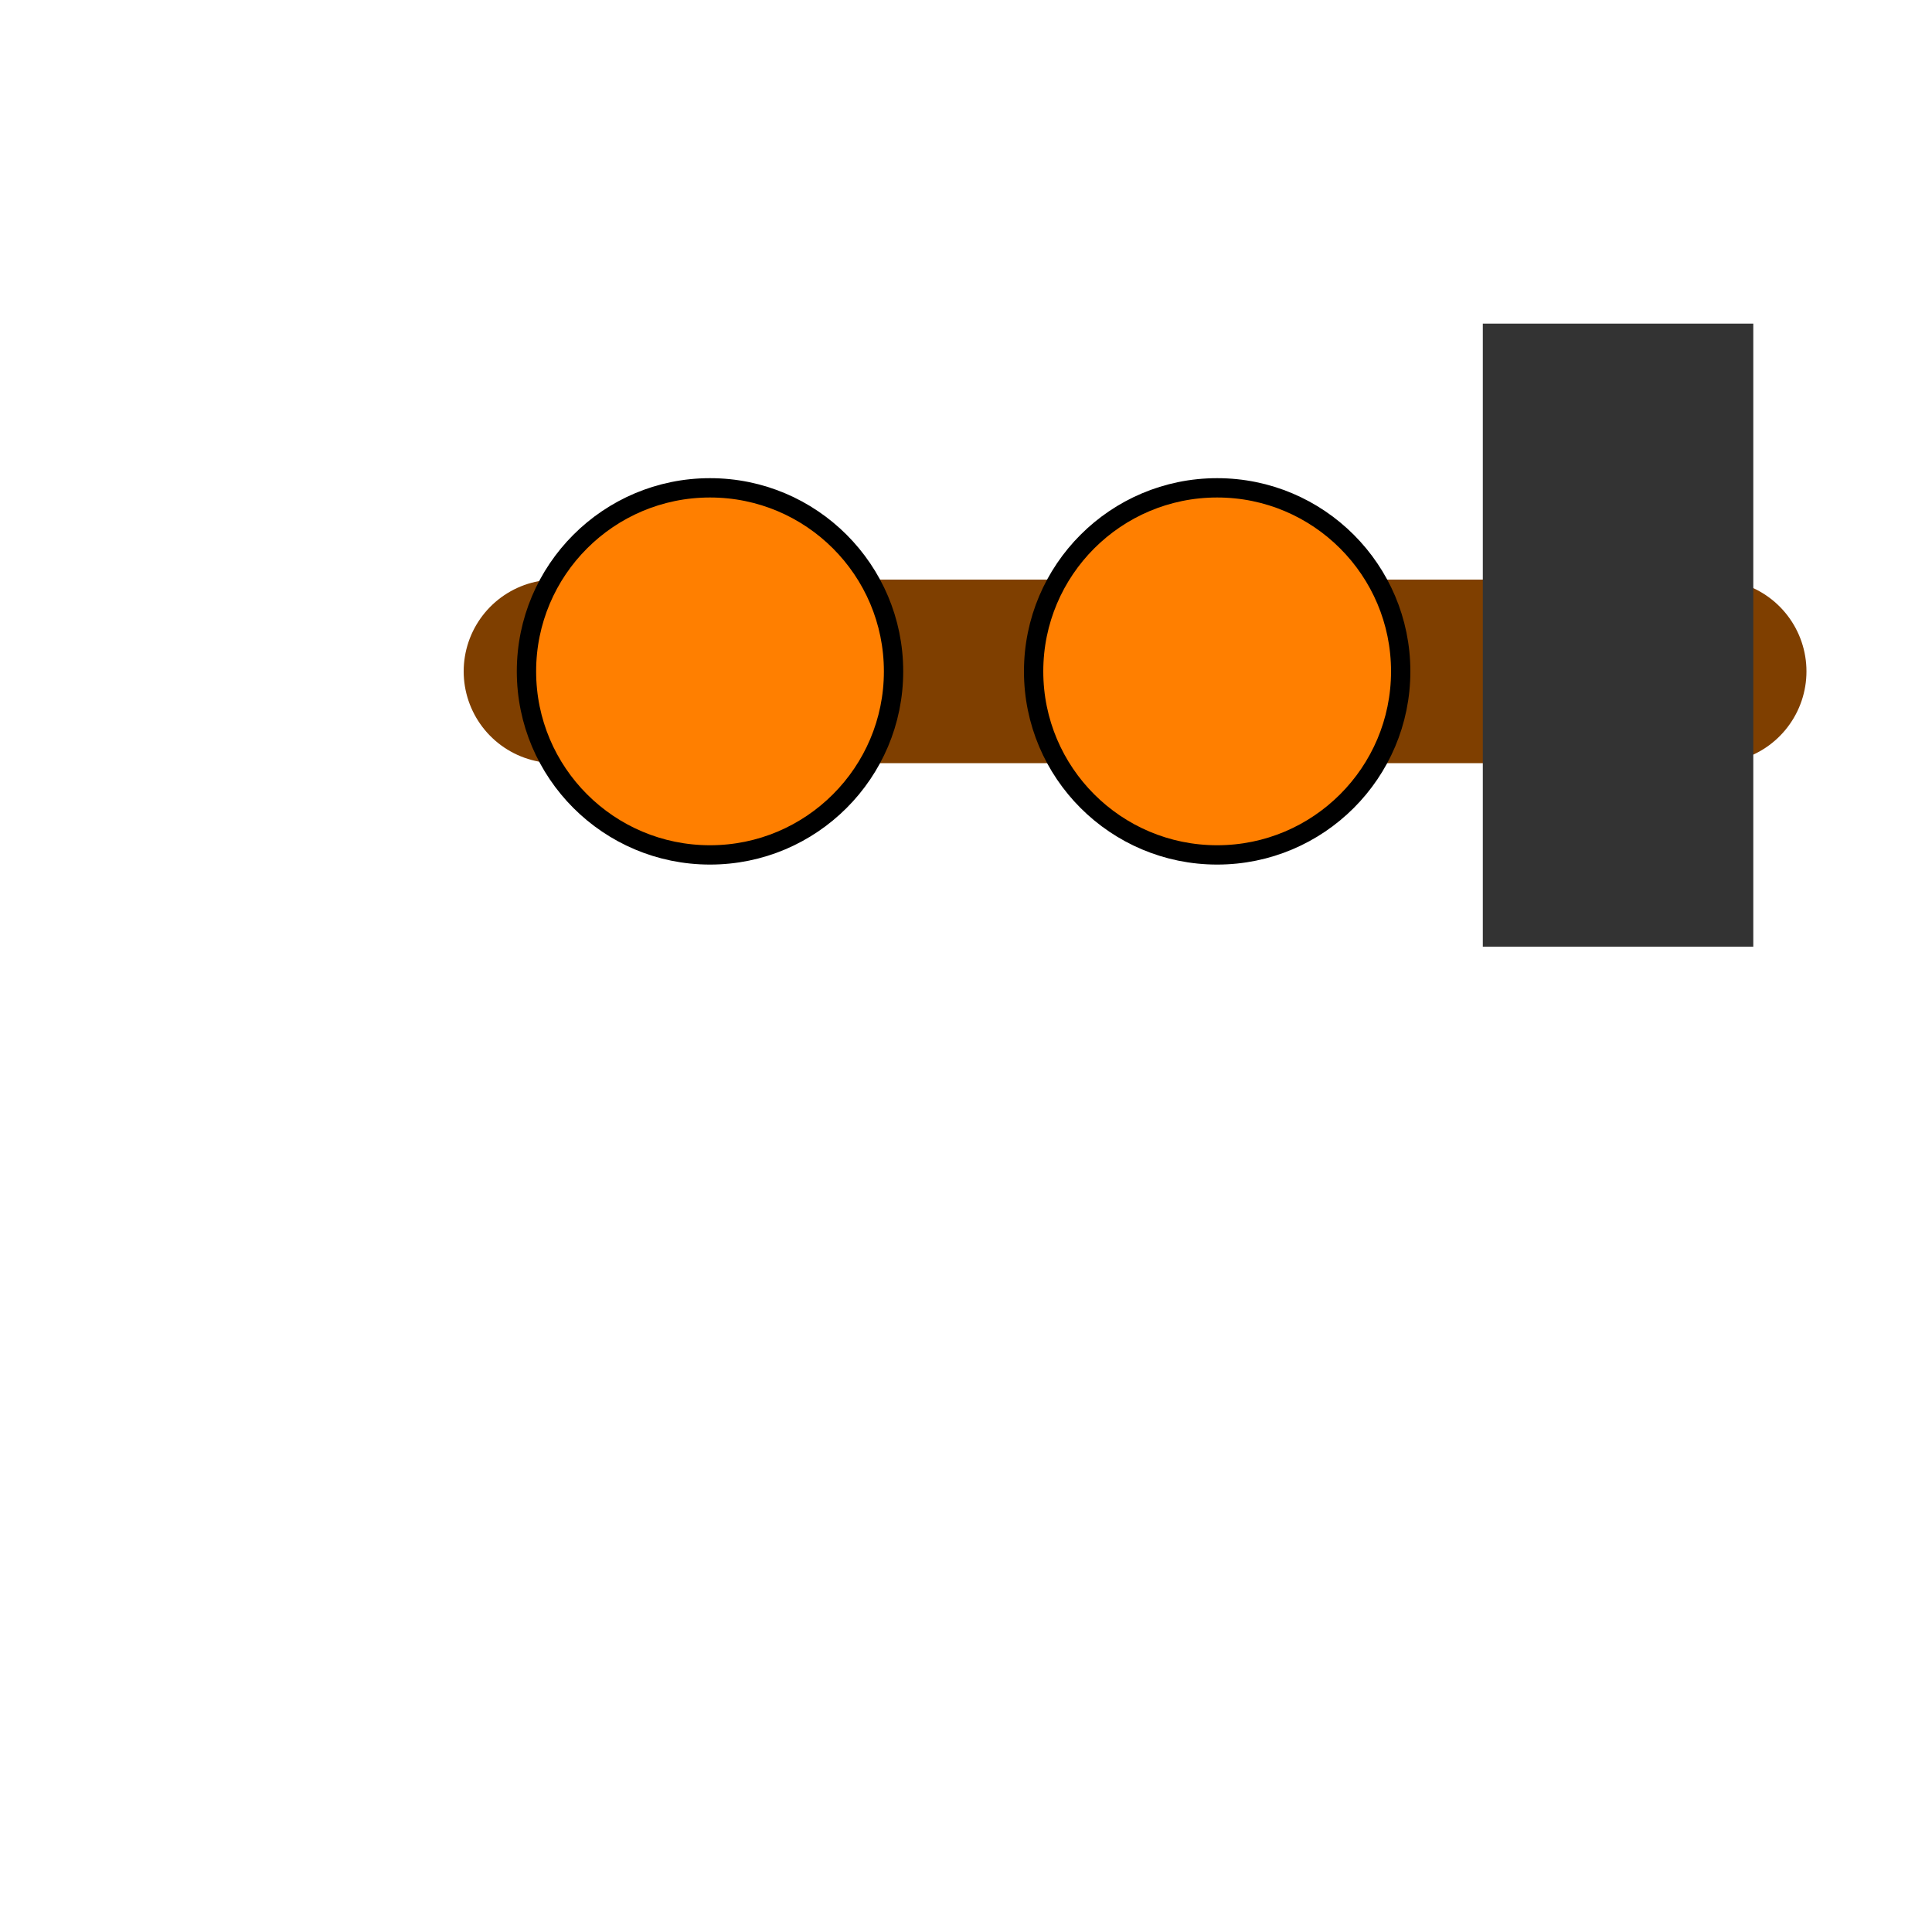
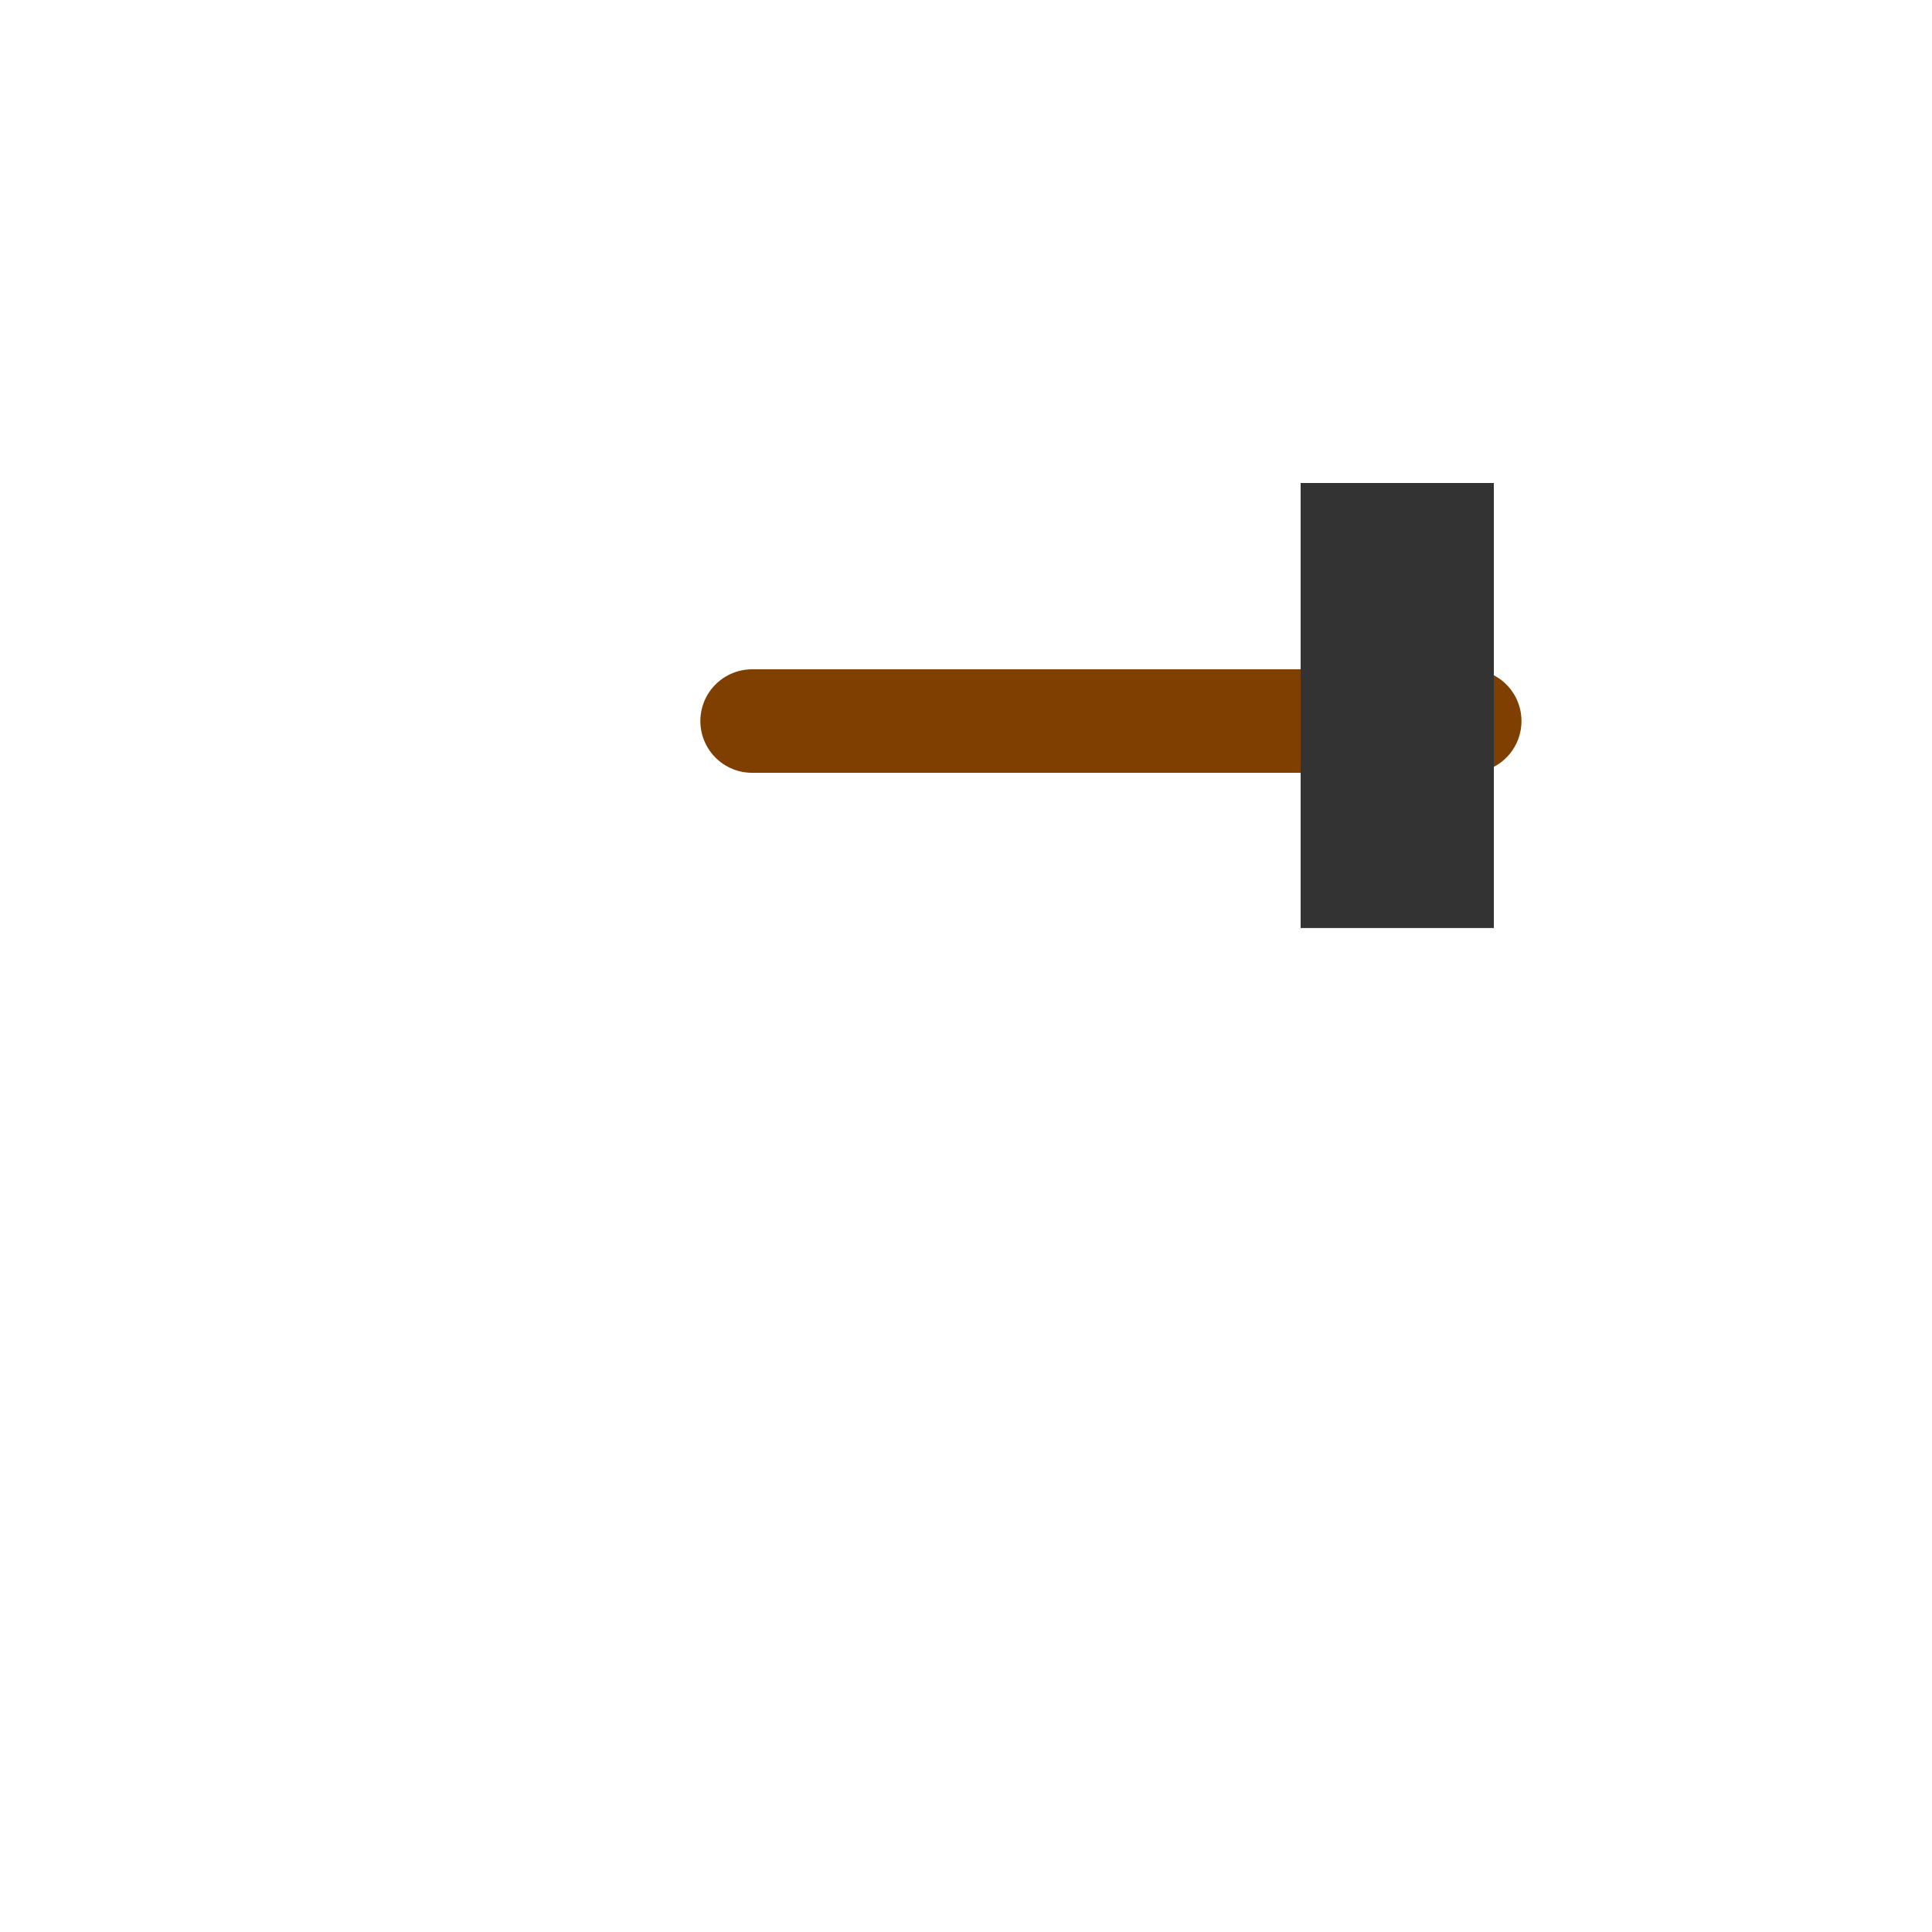
- <svg xmlns="http://www.w3.org/2000/svg" width="200" height="200">
+ <svg xmlns="http://www.w3.org/2000/svg" width="280" height="280">
  <g class="layer">
-     <line fill="none" id="svg_1" stroke="#7f3f00" stroke-dasharray="null" stroke-linecap="round" stroke-linejoin="null" stroke-width="19" x1="57.5" x2="177.504" y1="69.5" y2="69.5" />
-     <line fill="none" id="svg_3" stroke="#333333" stroke-dasharray="null" stroke-linejoin="null" stroke-width="28" x1="167.5" x2="167.5" y1="33.5" y2="97.998" />
-     <ellipse cx="73.5" cy="69.5" fill="#ff7f00" id="svg_2" rx="19" ry="19" stroke="black" stroke-dasharray="null" stroke-linecap="null" stroke-linejoin="null" stroke-width="2" />
-     <ellipse cx="126" cy="69.5" fill="#ff7f00" id="svg_4" rx="19" ry="19" stroke="black" stroke-dasharray="null" stroke-linecap="null" stroke-linejoin="null" stroke-width="2" />
+     <line stroke="#7f3f00" fill="none" id="svg_1" stroke-dasharray="null" stroke-linecap="round" stroke-linejoin="null" stroke-width="15" x1="109" x2="213.004" y1="104.5" y2="104.5" />
+     <line fill="none" id="svg_3" stroke="#333333" stroke-dasharray="null" stroke-linejoin="null" stroke-width="28" x1="202.5" x2="202.5" y1="70" y2="134.498" />
  </g>
</svg>
